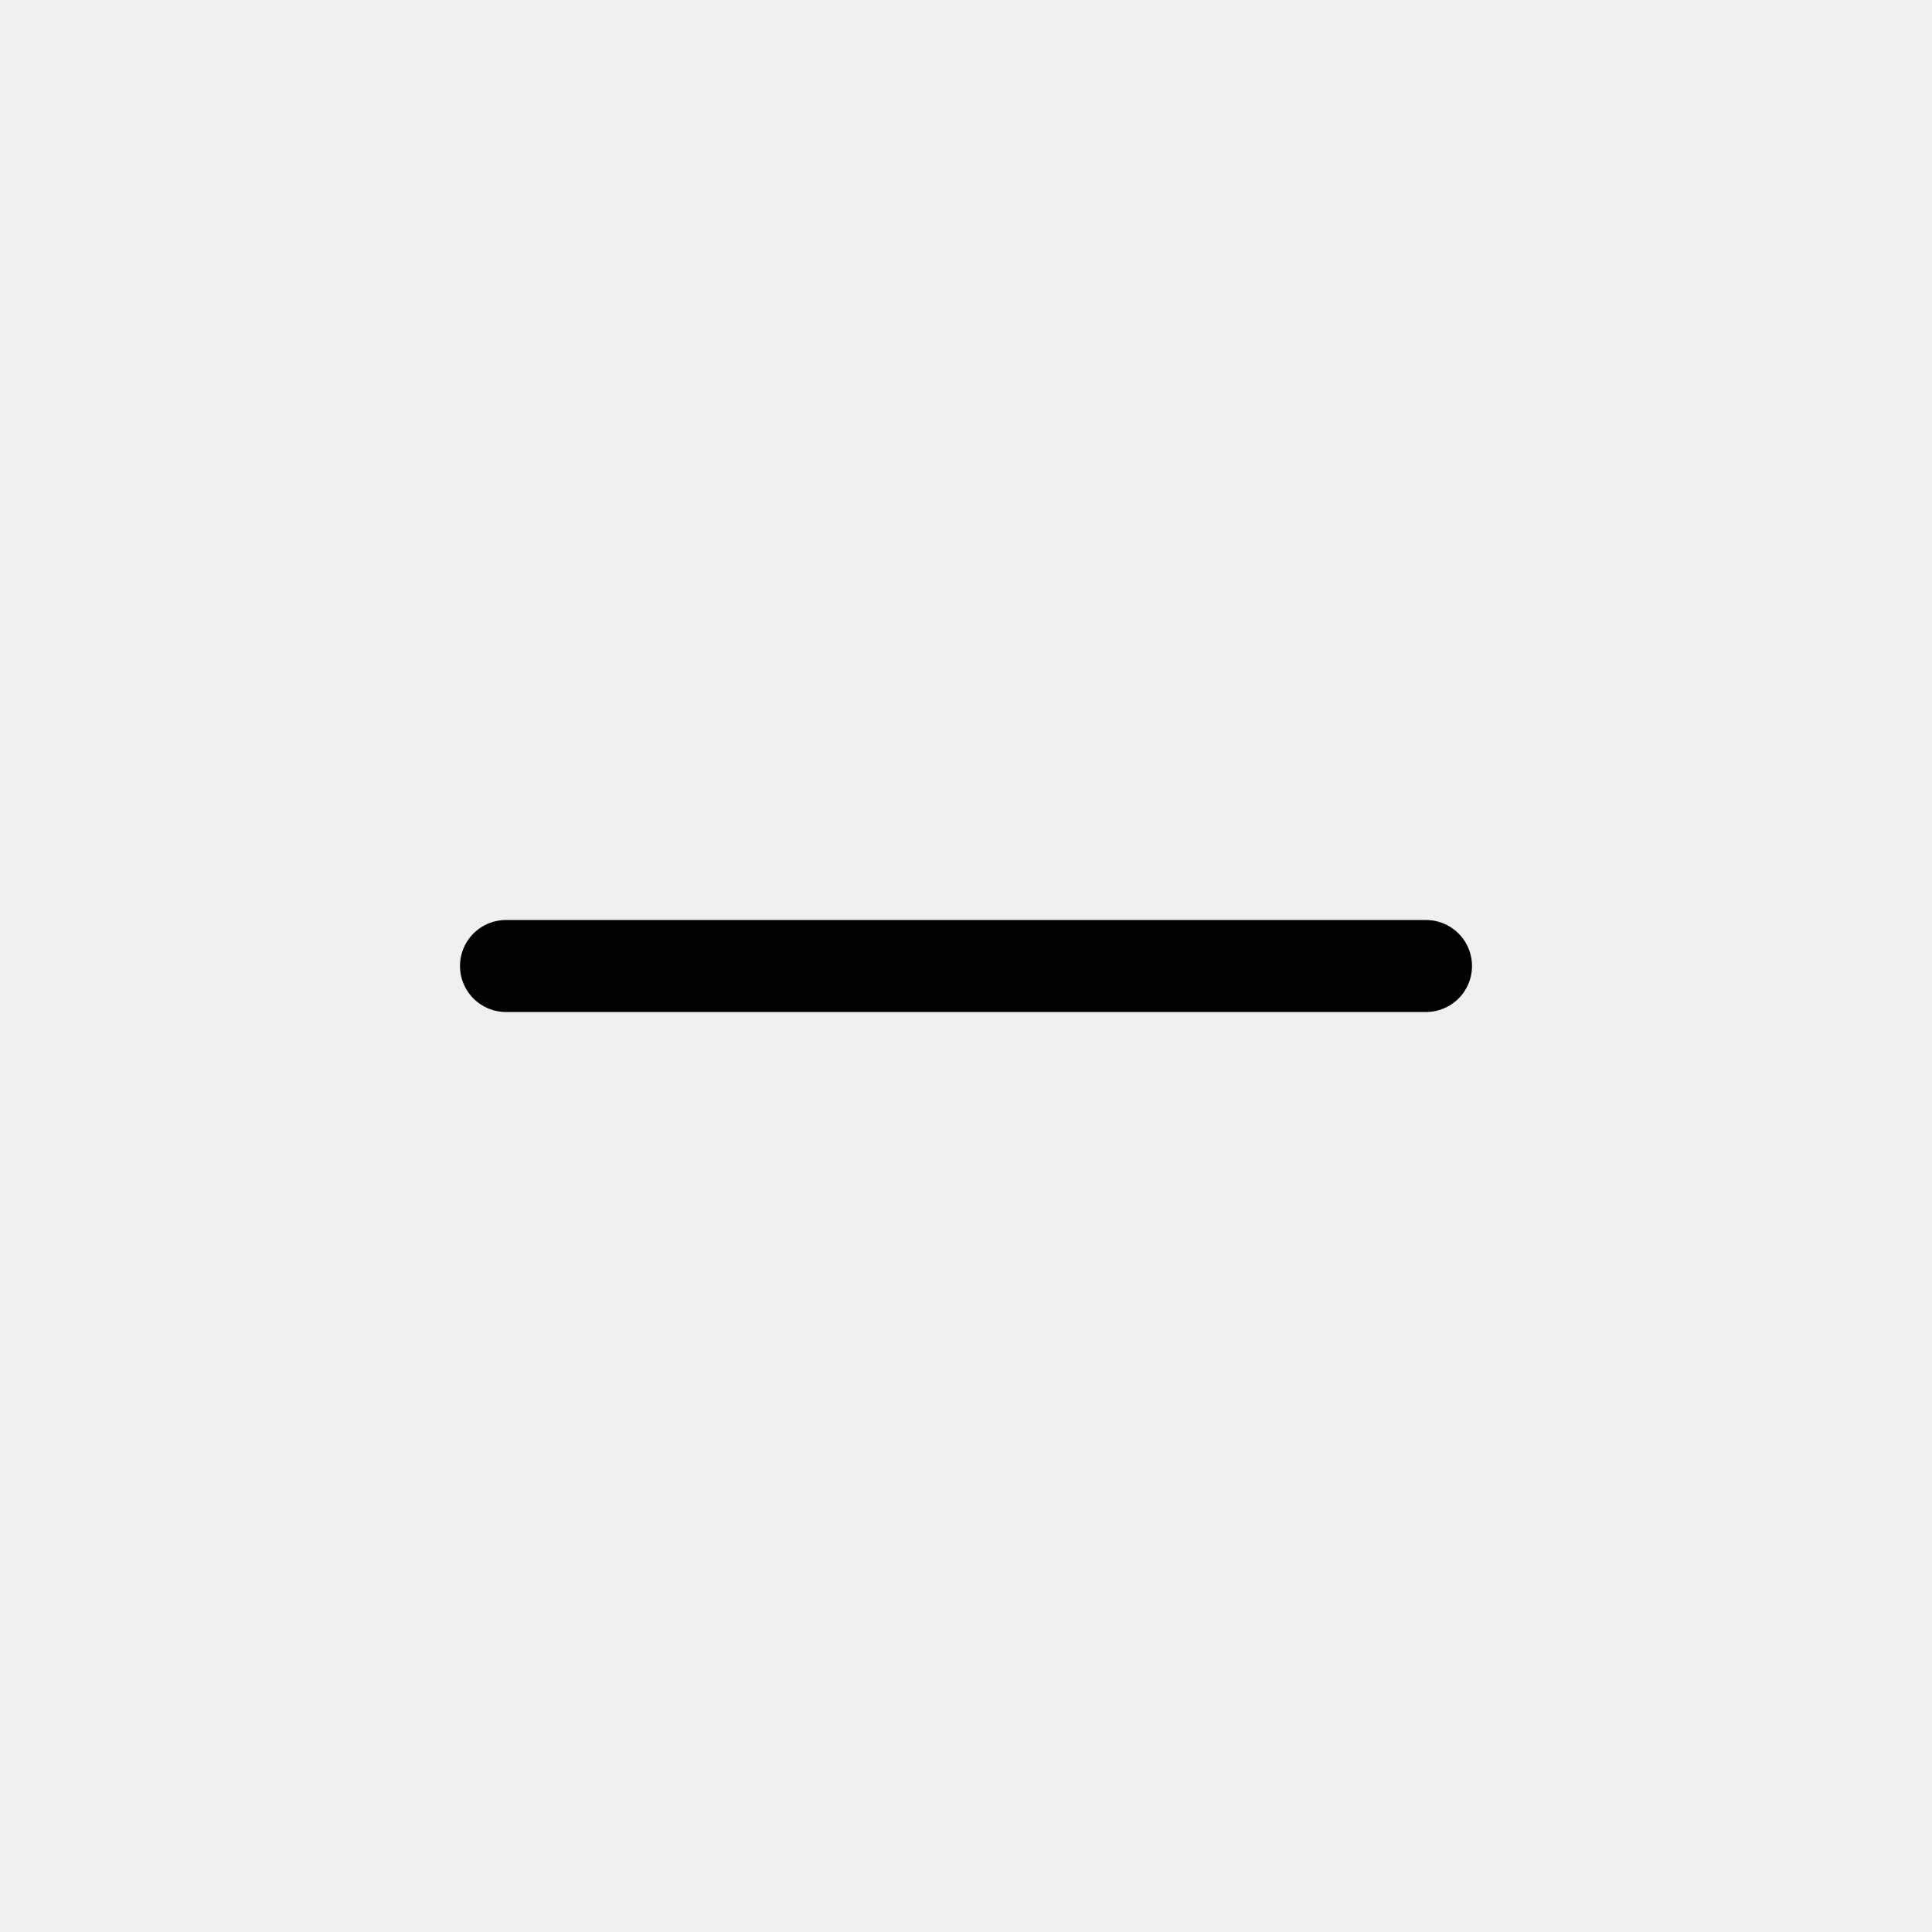
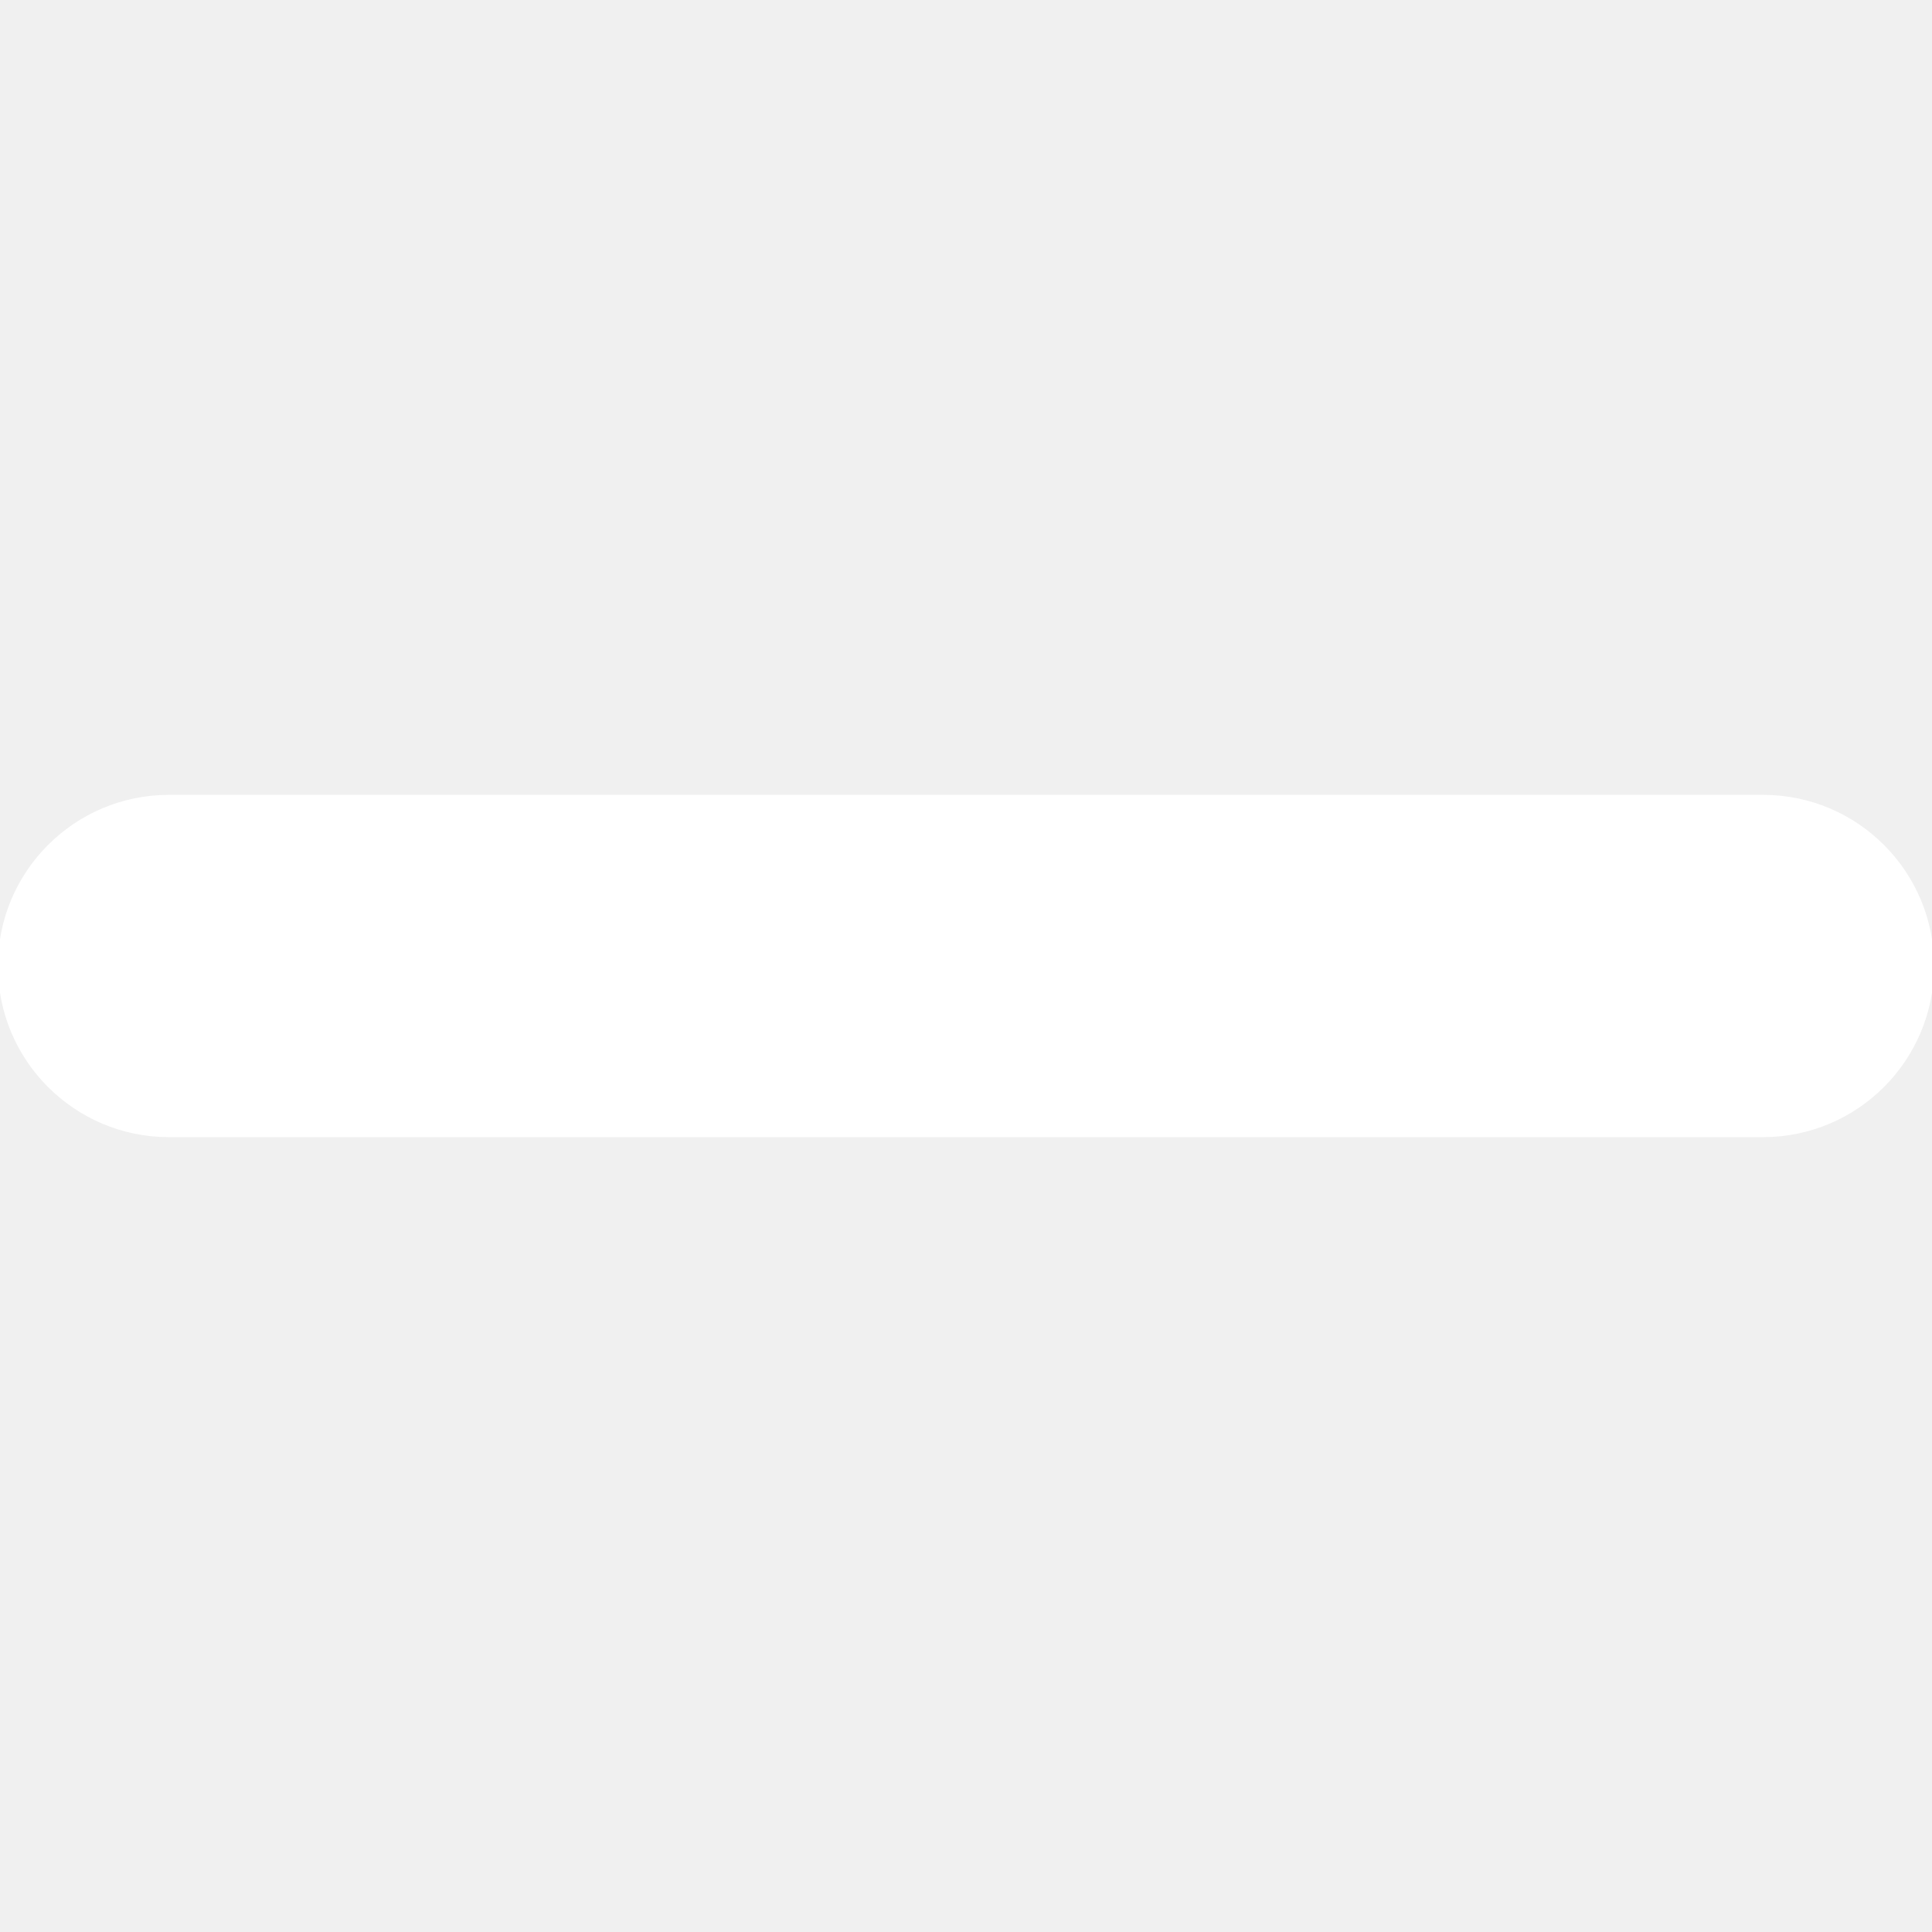
- <svg xmlns="http://www.w3.org/2000/svg" width="32" height="32" viewBox="0 0 21 21">
-   <path fill="none" stroke="currentColor" stroke-linecap="round" stroke-linejoin="round" d="M5.5 10.5h10" />
+ <svg xmlns="http://www.w3.org/2000/svg" fill="#ffffff" version="1.1" id="Capa_1" width="800px" height="800px" viewBox="0 0 459.313 459.314" xml:space="preserve" stroke="#ffffff">
+   <g id="SVGRepo_bgCarrier" stroke-width="0" />
+   <g id="SVGRepo_tracerCarrier" stroke-linecap="round" stroke-linejoin="round" />
+   <g id="SVGRepo_iconCarrier">
+     <g>
+       <path d="M459.313,229.648c0,22.201-17.992,40.199-40.205,40.199H40.181c-11.094,0-21.14-4.498-28.416-11.774 C4.495,250.808,0,240.76,0,229.66c-0.006-22.204,17.992-40.199,40.202-40.193h378.936 C441.333,189.472,459.308,207.456,459.313,229.648z" />
+     </g>
+   </g>
</svg>
